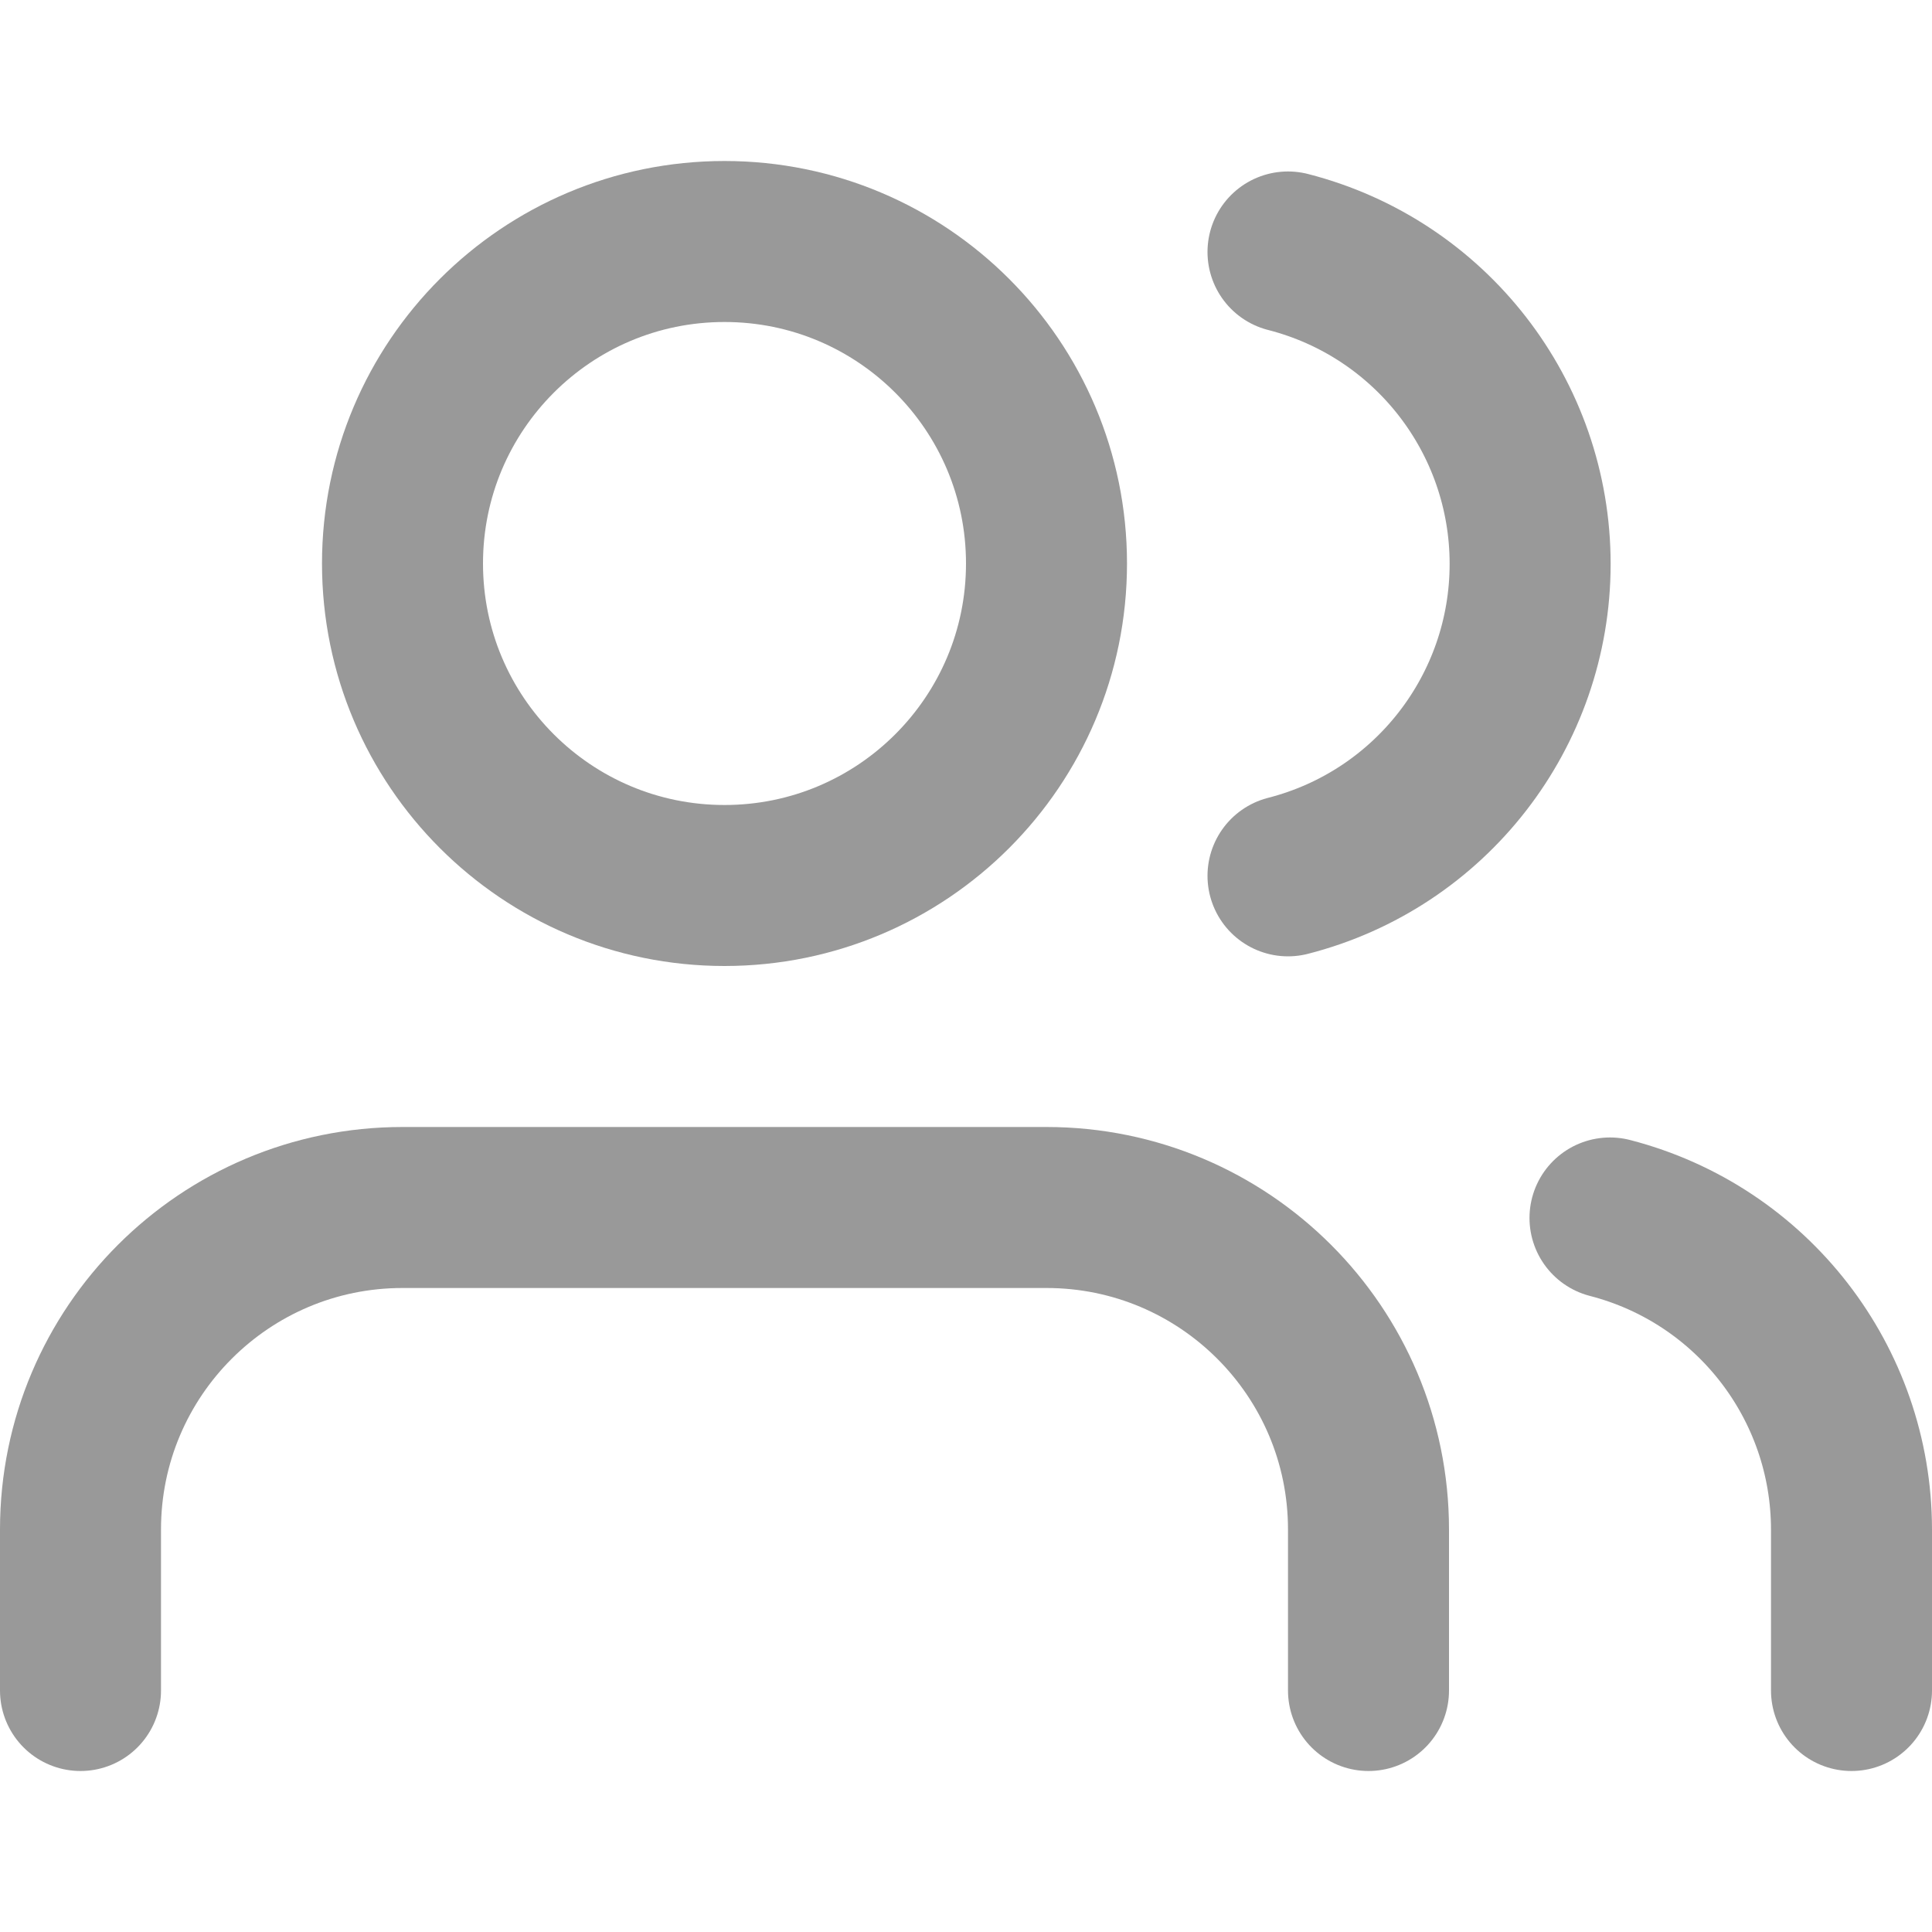
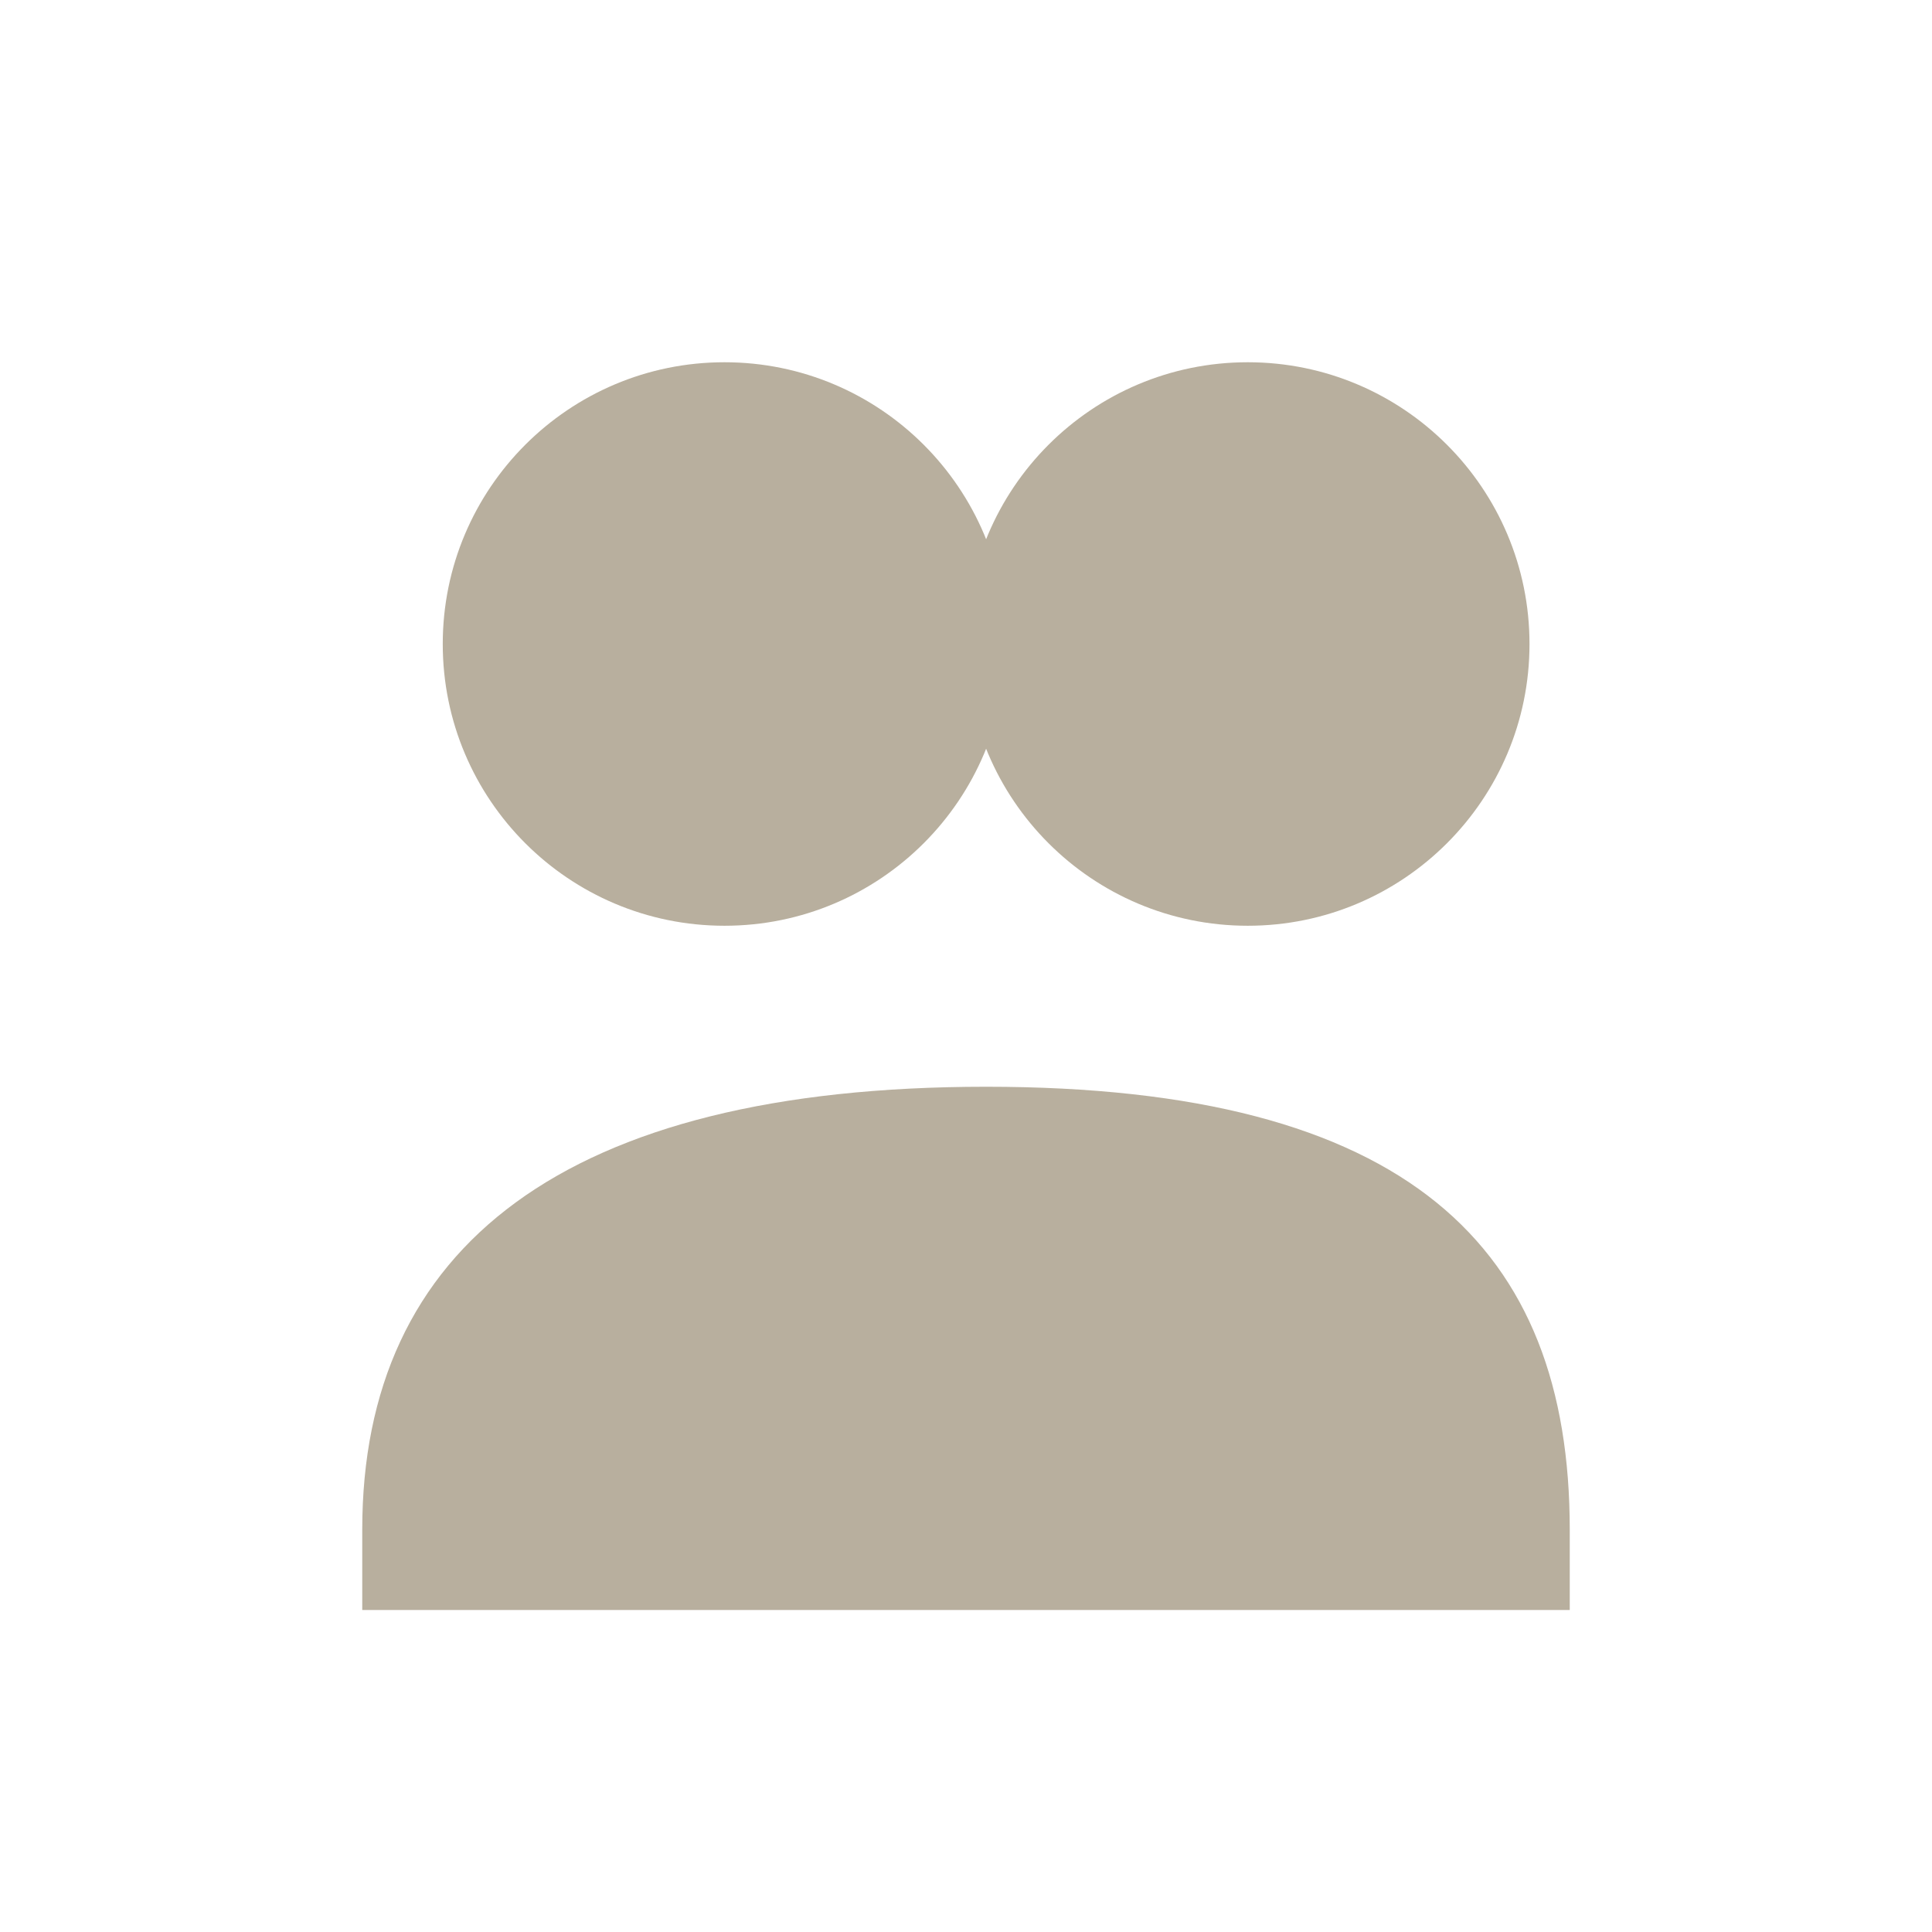
- <svg xmlns="http://www.w3.org/2000/svg" viewBox="0 0 24 24" fill="none" stroke="#999999" stroke-width="2" stroke-linecap="round" stroke-linejoin="round">
-   <path d="M17 21v-2a4 4 0 0 0-4-4H5a4 4 0 0 0-4 4v2" />
-   <circle cx="9" cy="7" r="4" />
-   <path d="M23 21v-2a4 4 0 0 0-3-3.87" />
-   <path d="M16 3.13a4 4 0 0 1 0 7.75" />
+ <svg xmlns="http://www.w3.org/2000/svg" viewBox="0 0 48 48" fill="none">
+   <circle cx="18" cy="16" r="7" fill="#B8AF9E" />
+   <circle cx="31" cy="16" r="7" fill="#B8AF9E" />
+   <path d="M9 38C9 31 14 27 24.5 27C35 27 39 31 39 38V40H9V38Z" fill="#B8AF9E" />
</svg>
